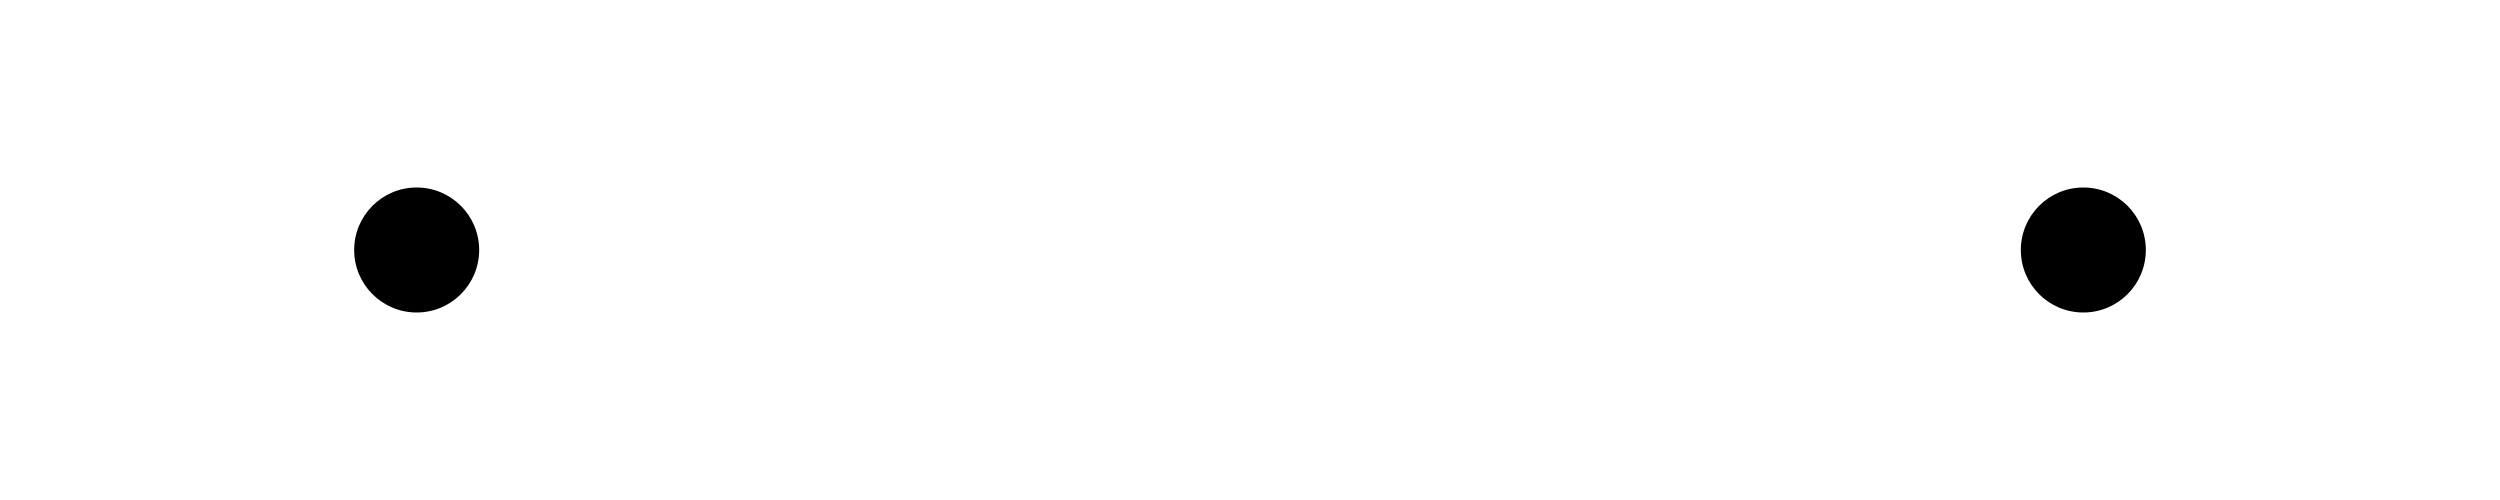
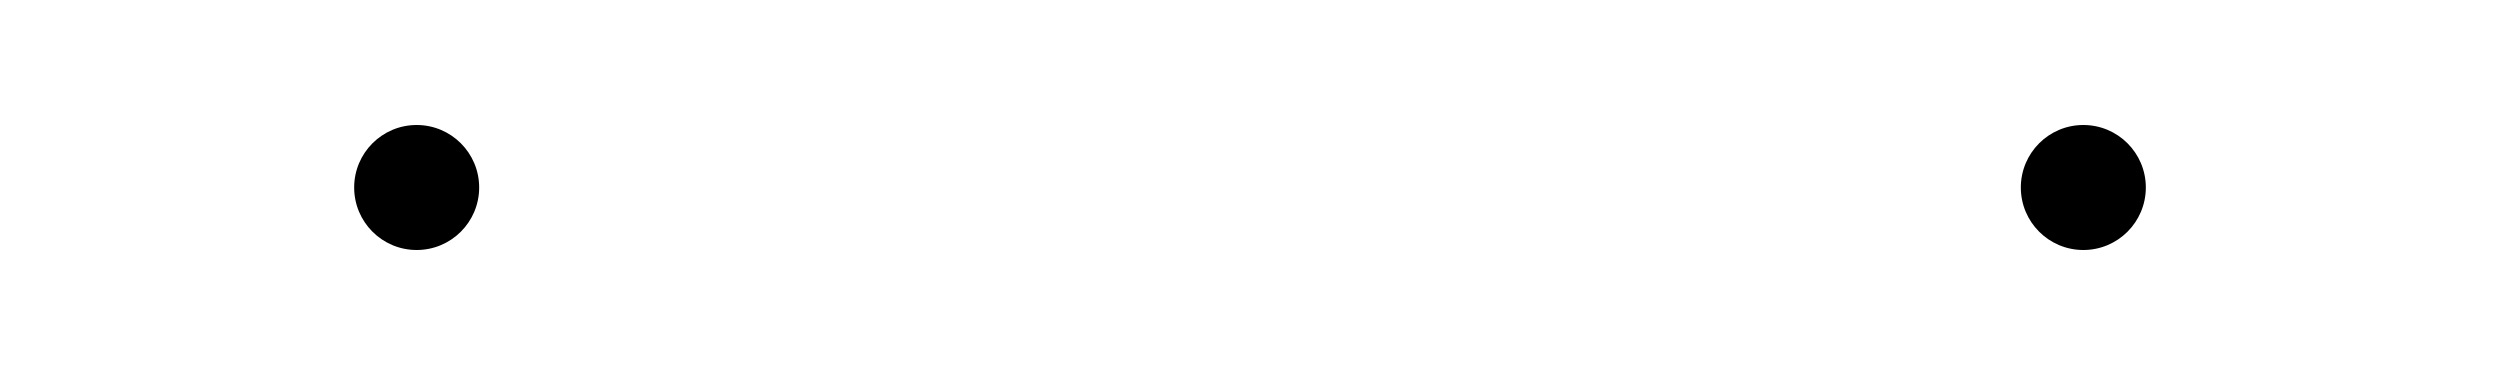
- <svg xmlns="http://www.w3.org/2000/svg" width="120mm" height="24mm" viewBox="0 0 120 24" version="1.1" id="svg5">
+ <svg xmlns="http://www.w3.org/2000/svg" width="120mm" height="18mm" viewBox="0 0 120 18" version="1.1" id="svg5">
  <defs id="defs2" />
  <g id="layer1">
-     <rect style="fill:none;stroke:none;stroke-width:0.265;stroke-linecap:round;stroke-miterlimit:4;stroke-dasharray:none;stroke-dashoffset:0" id="rect1878" width="120" height="24" x="0" y="0" />
-     <circle style="fill:#000000;stroke:none;stroke-width:0.265;stroke-linecap:round;stroke-miterlimit:4;stroke-dasharray:none" id="path1336" cx="100" cy="12" r="3" />
-     <circle style="fill:#000000;stroke:none;stroke-width:0.265;stroke-linecap:round;stroke-miterlimit:4;stroke-dasharray:none" id="path1336-7" cx="20" cy="12" r="3" />
+     <rect style="fill:none;stroke:none;stroke-width:0.265;stroke-linecap:round;stroke-miterlimit:4;stroke-dasharray:none;stroke-dashoffset:0" id="rect1878" width="120" height="18" x="0" y="0" />
+     <circle style="fill:#000000;stroke:none;stroke-width:0.265;stroke-linecap:round;stroke-miterlimit:4;stroke-dasharray:none" id="path1336" cx="100" cy="9" r="3" />
+     <circle style="fill:#000000;stroke:none;stroke-width:0.265;stroke-linecap:round;stroke-miterlimit:4;stroke-dasharray:none" id="path1336-7" cx="20" cy="9" r="3" />
  </g>
</svg>
